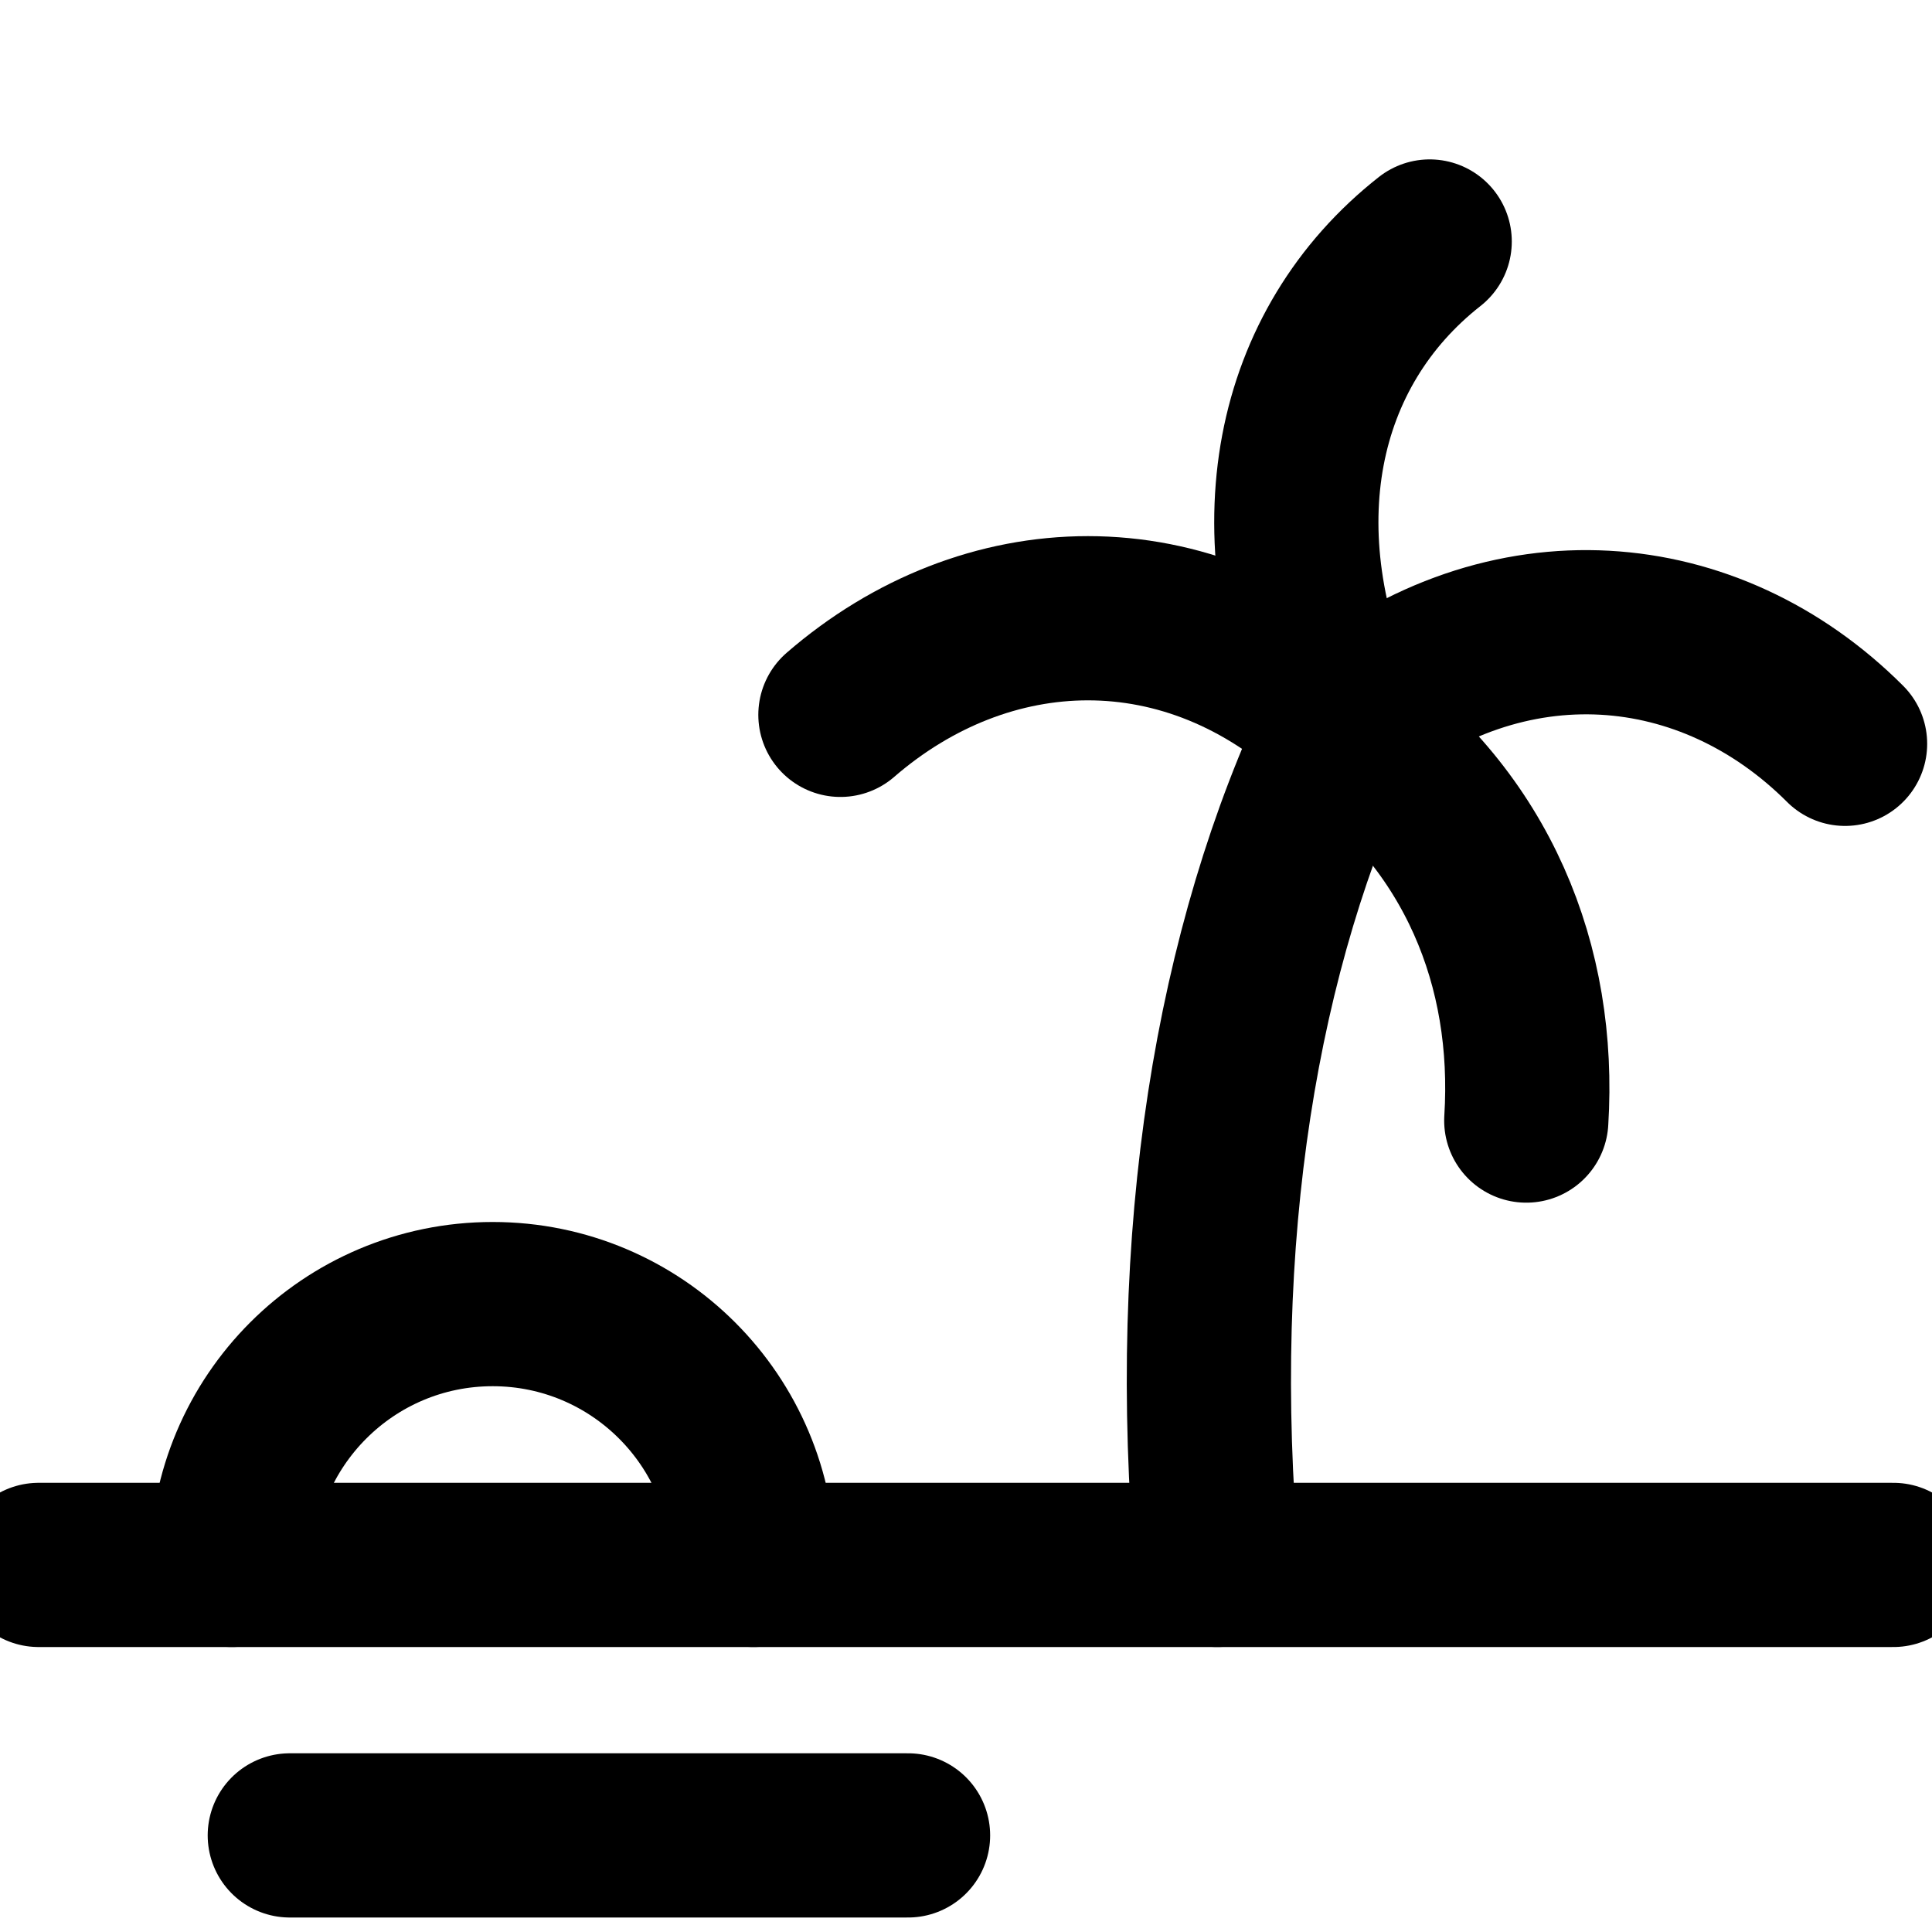
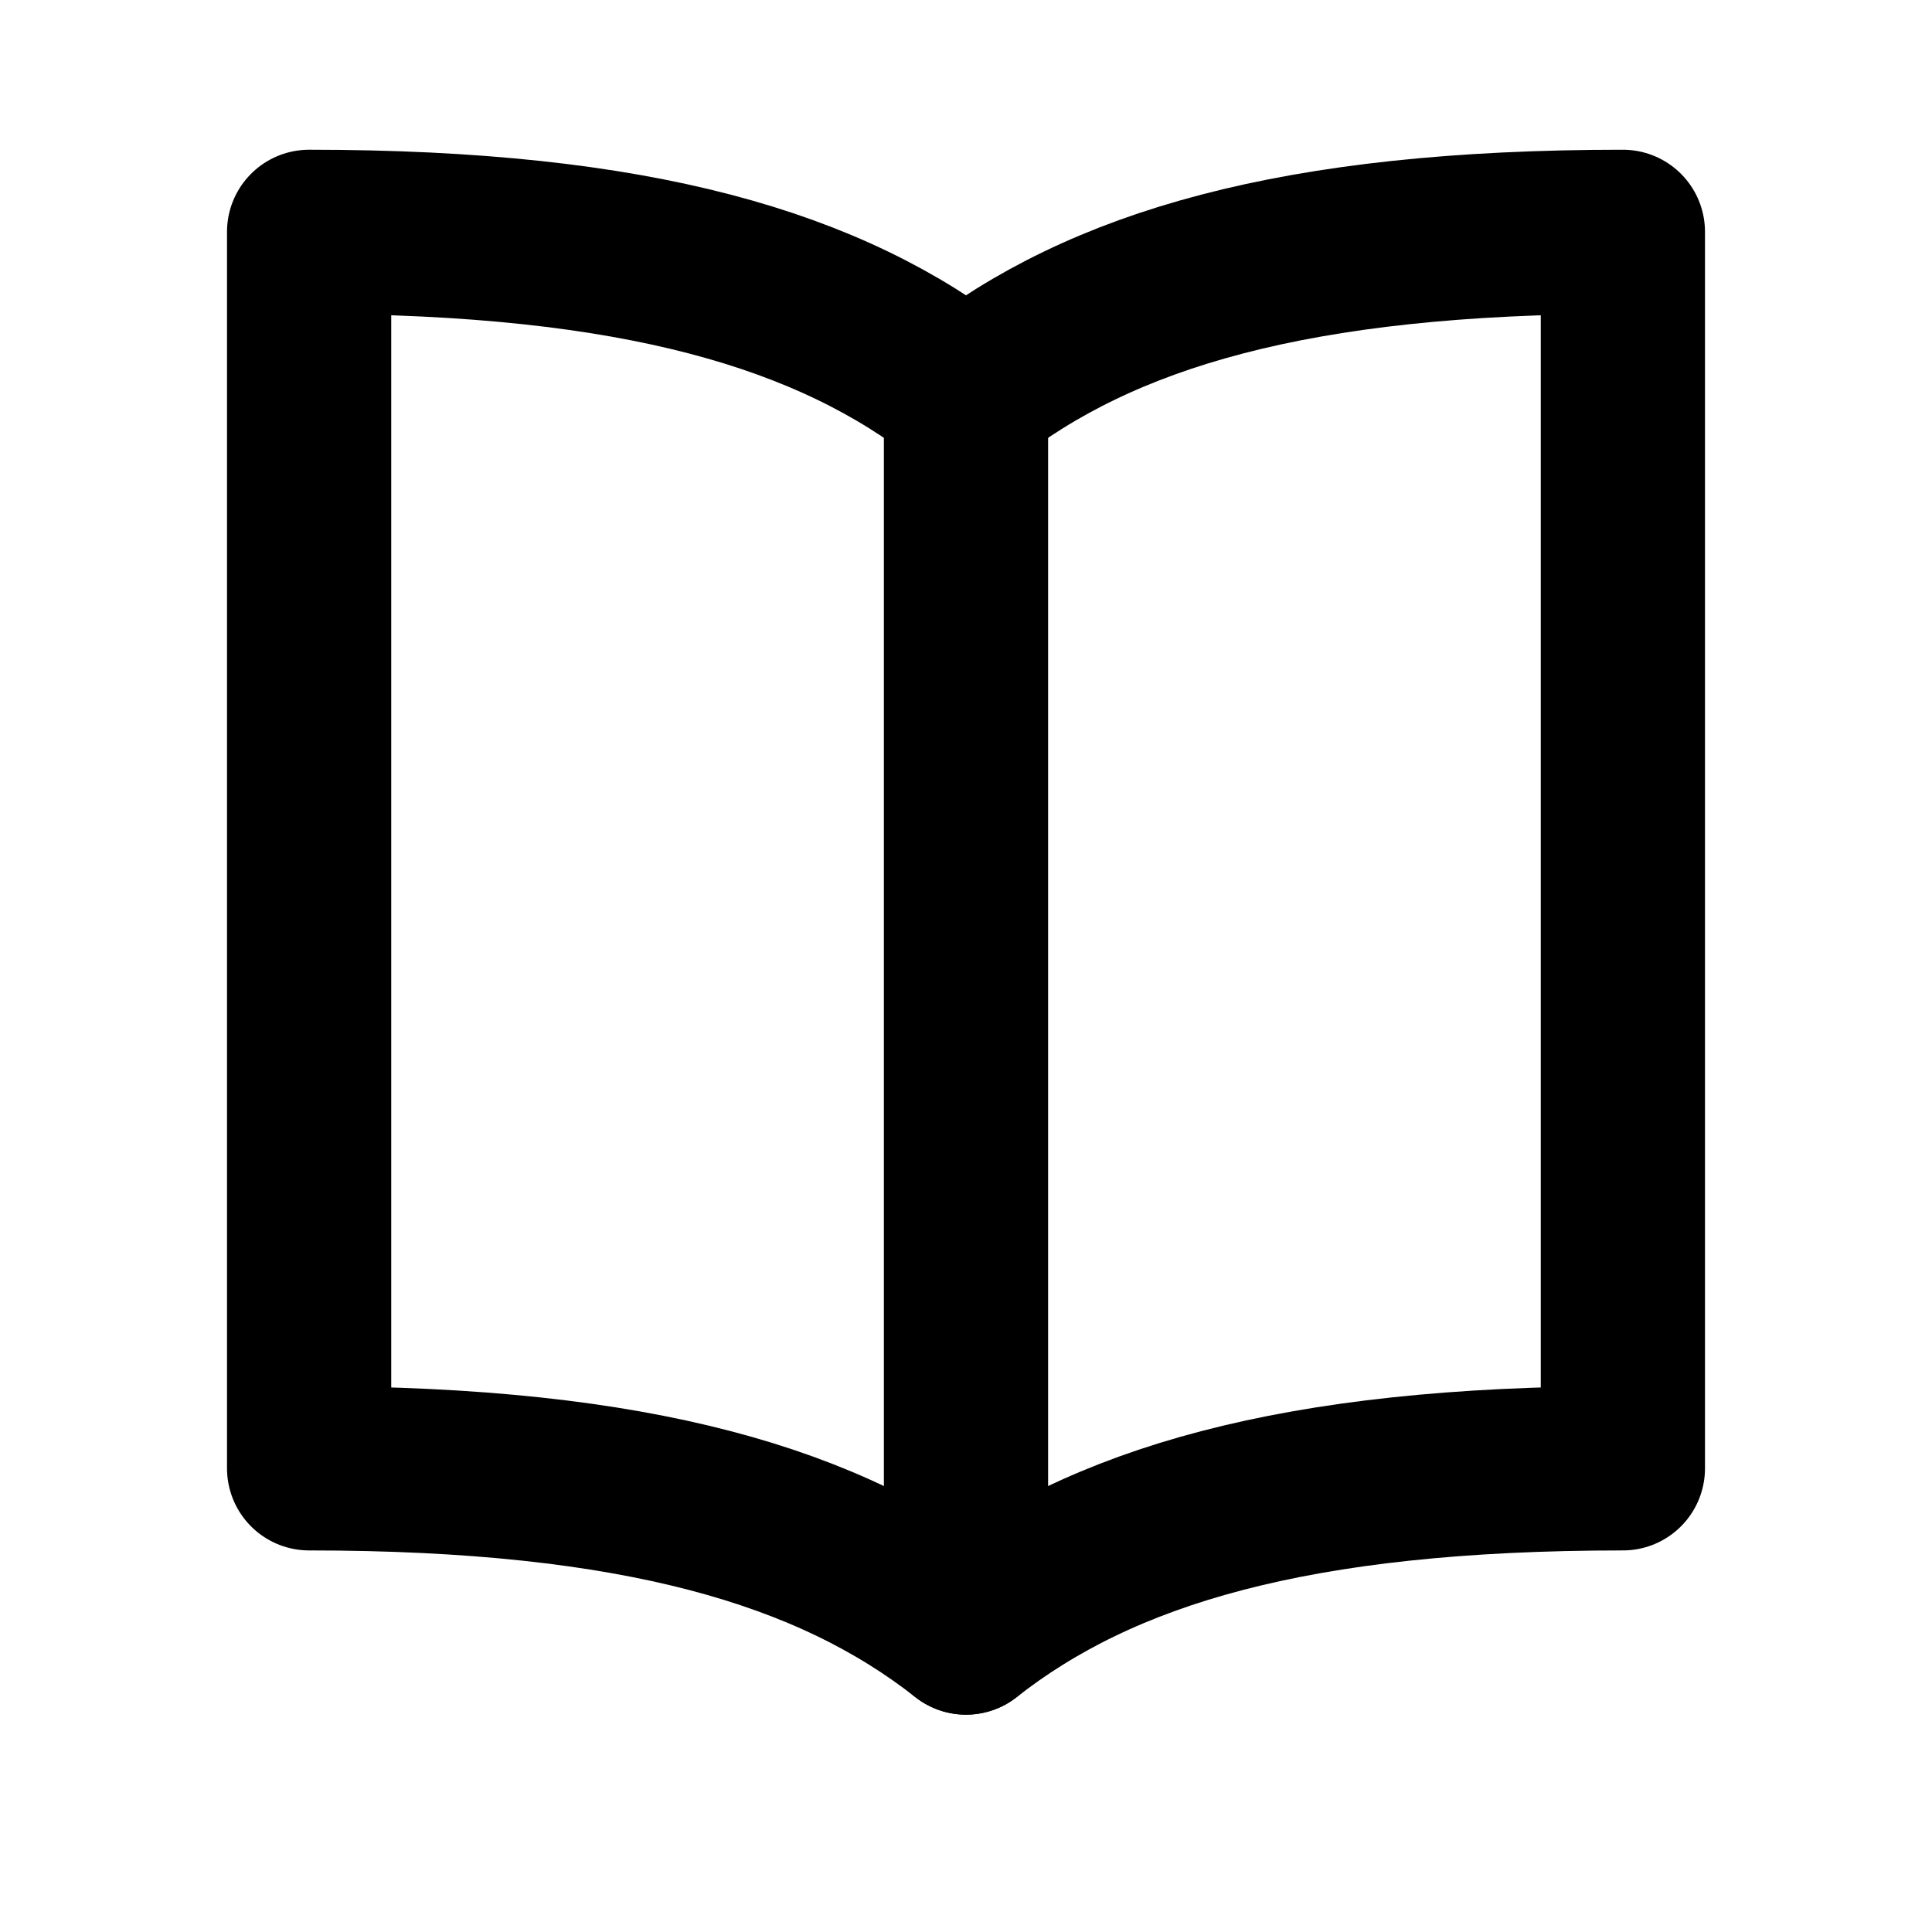
<svg xmlns="http://www.w3.org/2000/svg" width="26" height="26" viewBox="2 2 20 20">
  <g fill="none" stroke="#000" stroke-width="1.7" stroke-linecap="round" stroke-linejoin="round">
-     <path d="M2.4 18.2h19.2" stroke-linecap="round" />
-     <path d="M5 21h6.4" stroke-linecap="round" />
-     <path d="M4.4 18.2a2.7 2.7 0 0 1 5.4 0" />
-     <path d="M14.6 18.2c-.3-3.4.2-6.4 1.3-8.7" />
-     <path d="M15.9 9.5c-1.6-1.5-3.7-1.4-5.2-.1" />
-     <path d="M15.9 9.5c-.9-2-.5-3.9.9-5" />
-     <path d="M15.9 9.5c1.7-1.4 3.8-1.2 5.2.2" />
-     <path d="M15.9 9.5c1.4 1 2 2.5 1.9 4.1" />
+     <path d="M12 6.1C10.6 5 8.6 4.4 5.2 4.4v12.8c3.4 0 5.4.6 6.8 1.7 1.4-1.1 3.4-1.7 6.8-1.7V4.4c-3.4 0-5.4.6-6.8 1.7Z" />
+     <path d="M12 6.1v12.8" />
  </g>
</svg>
